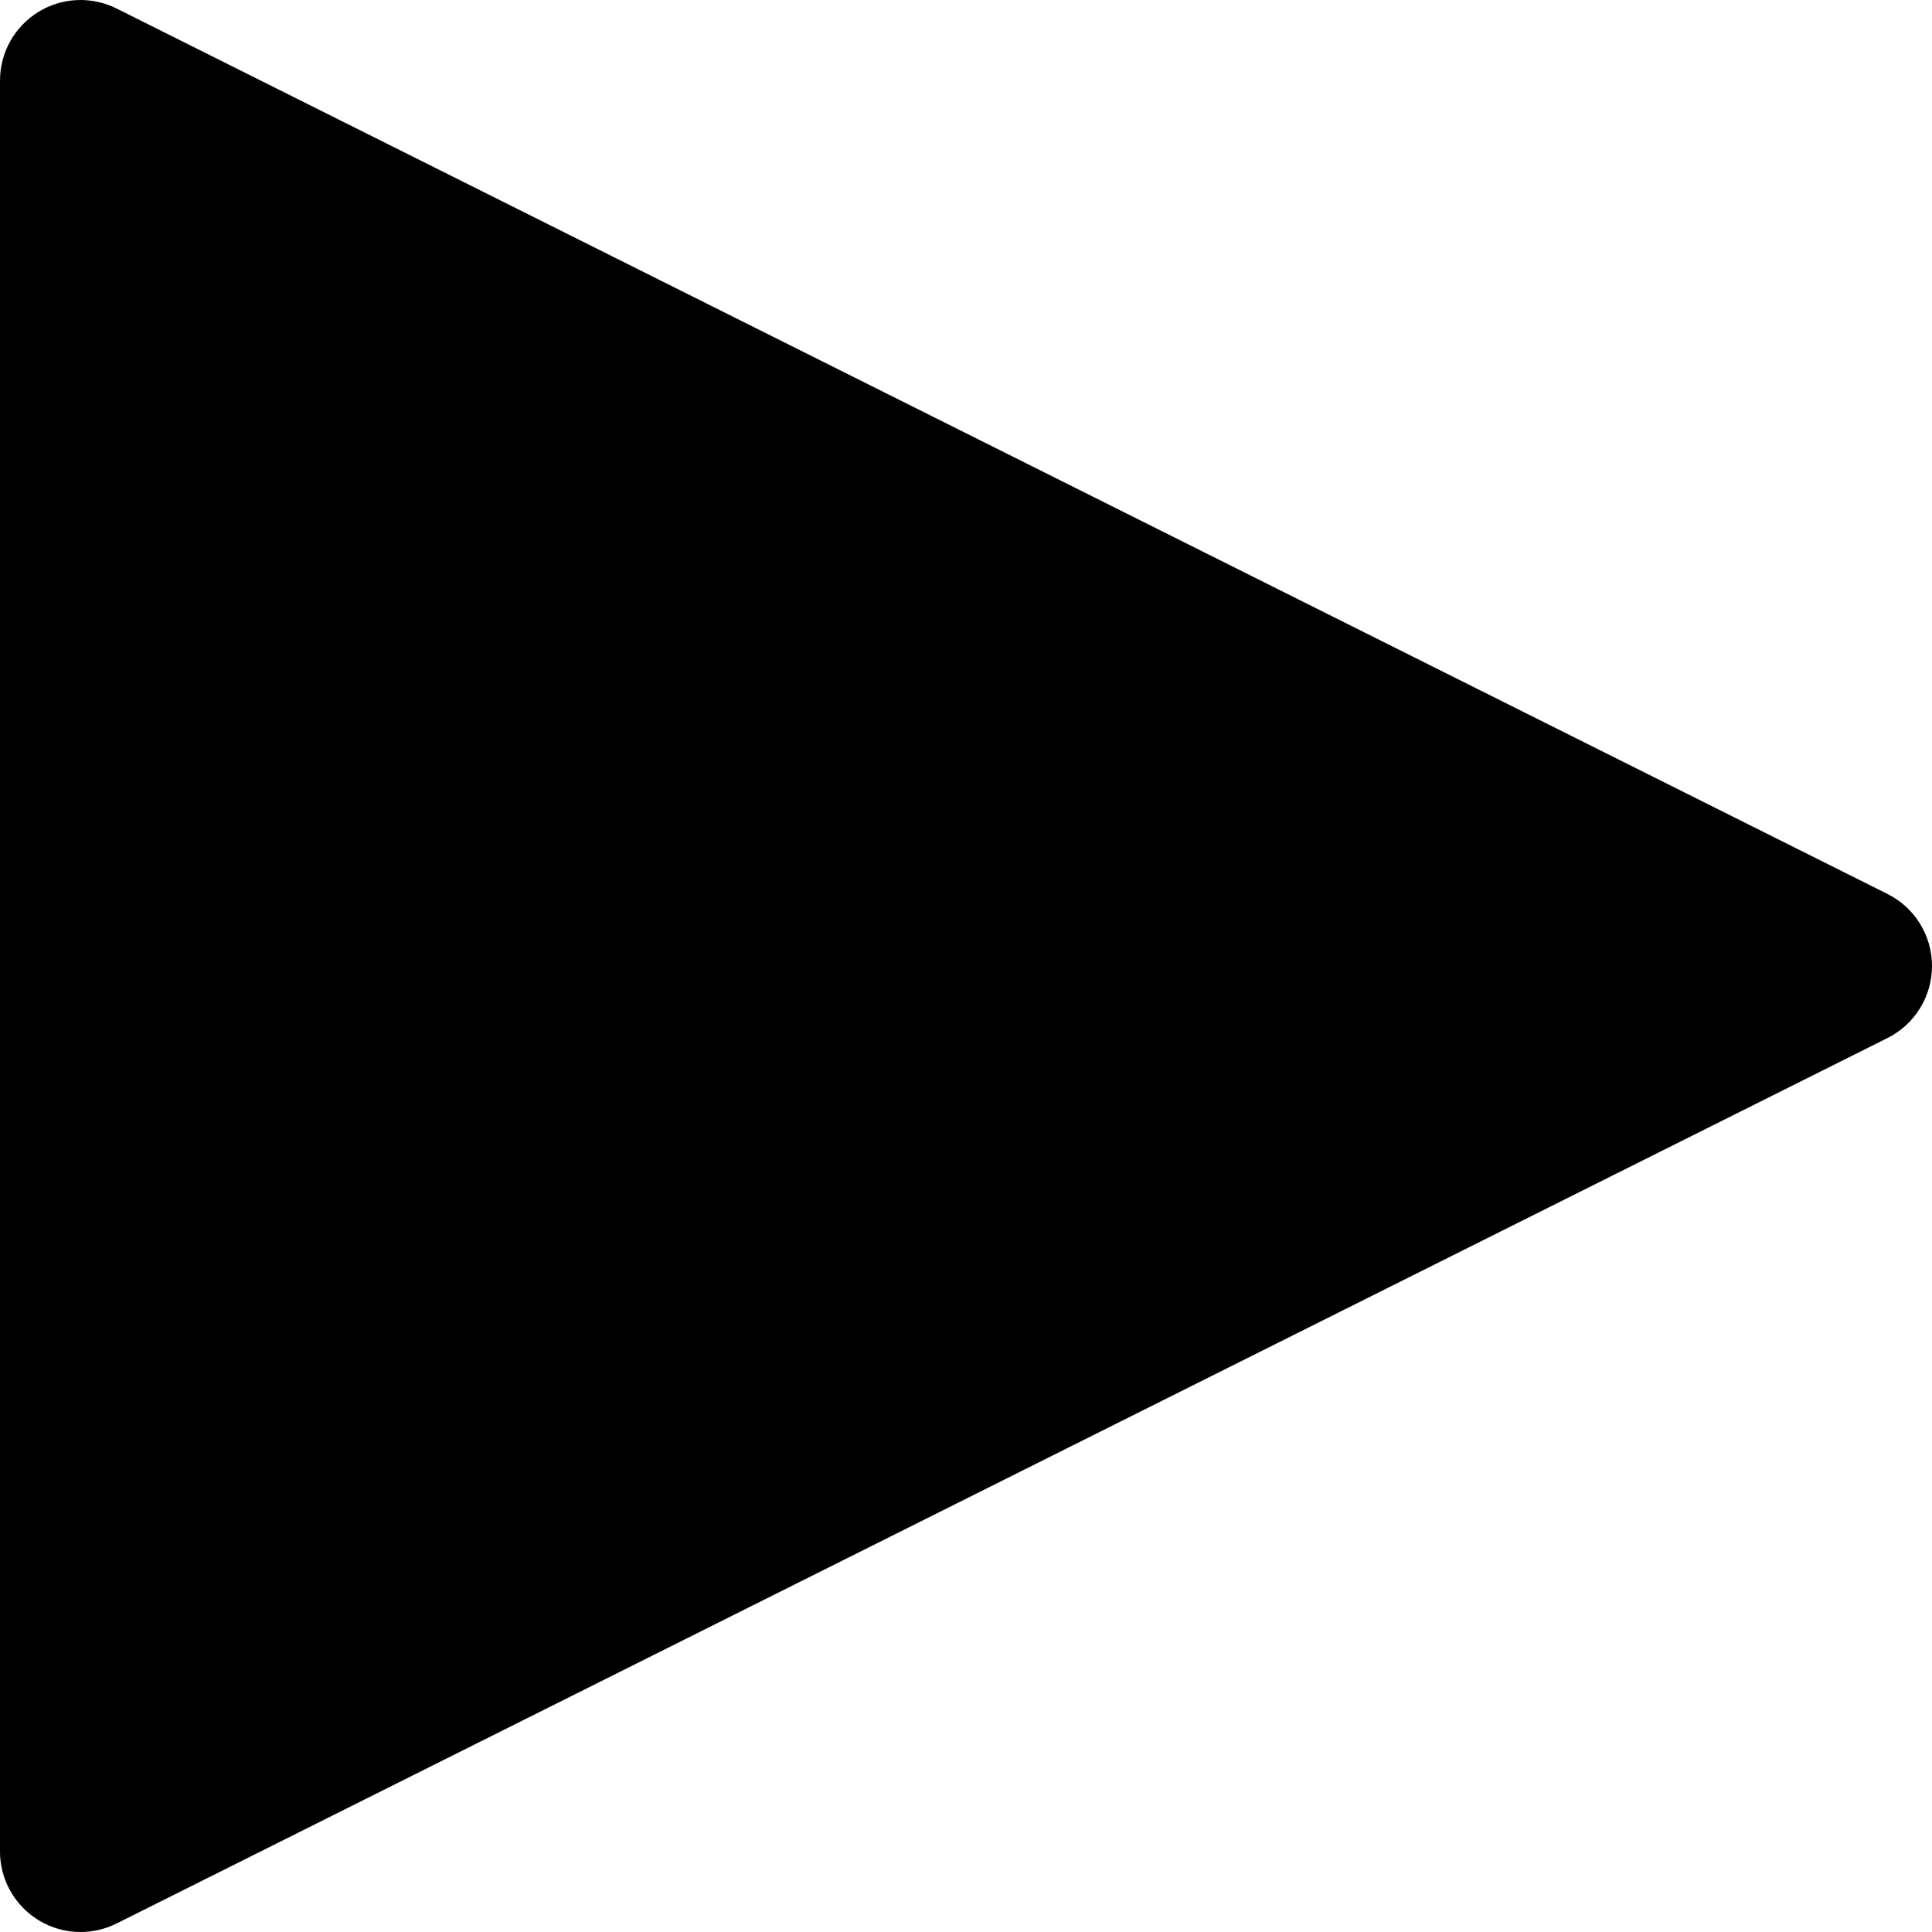
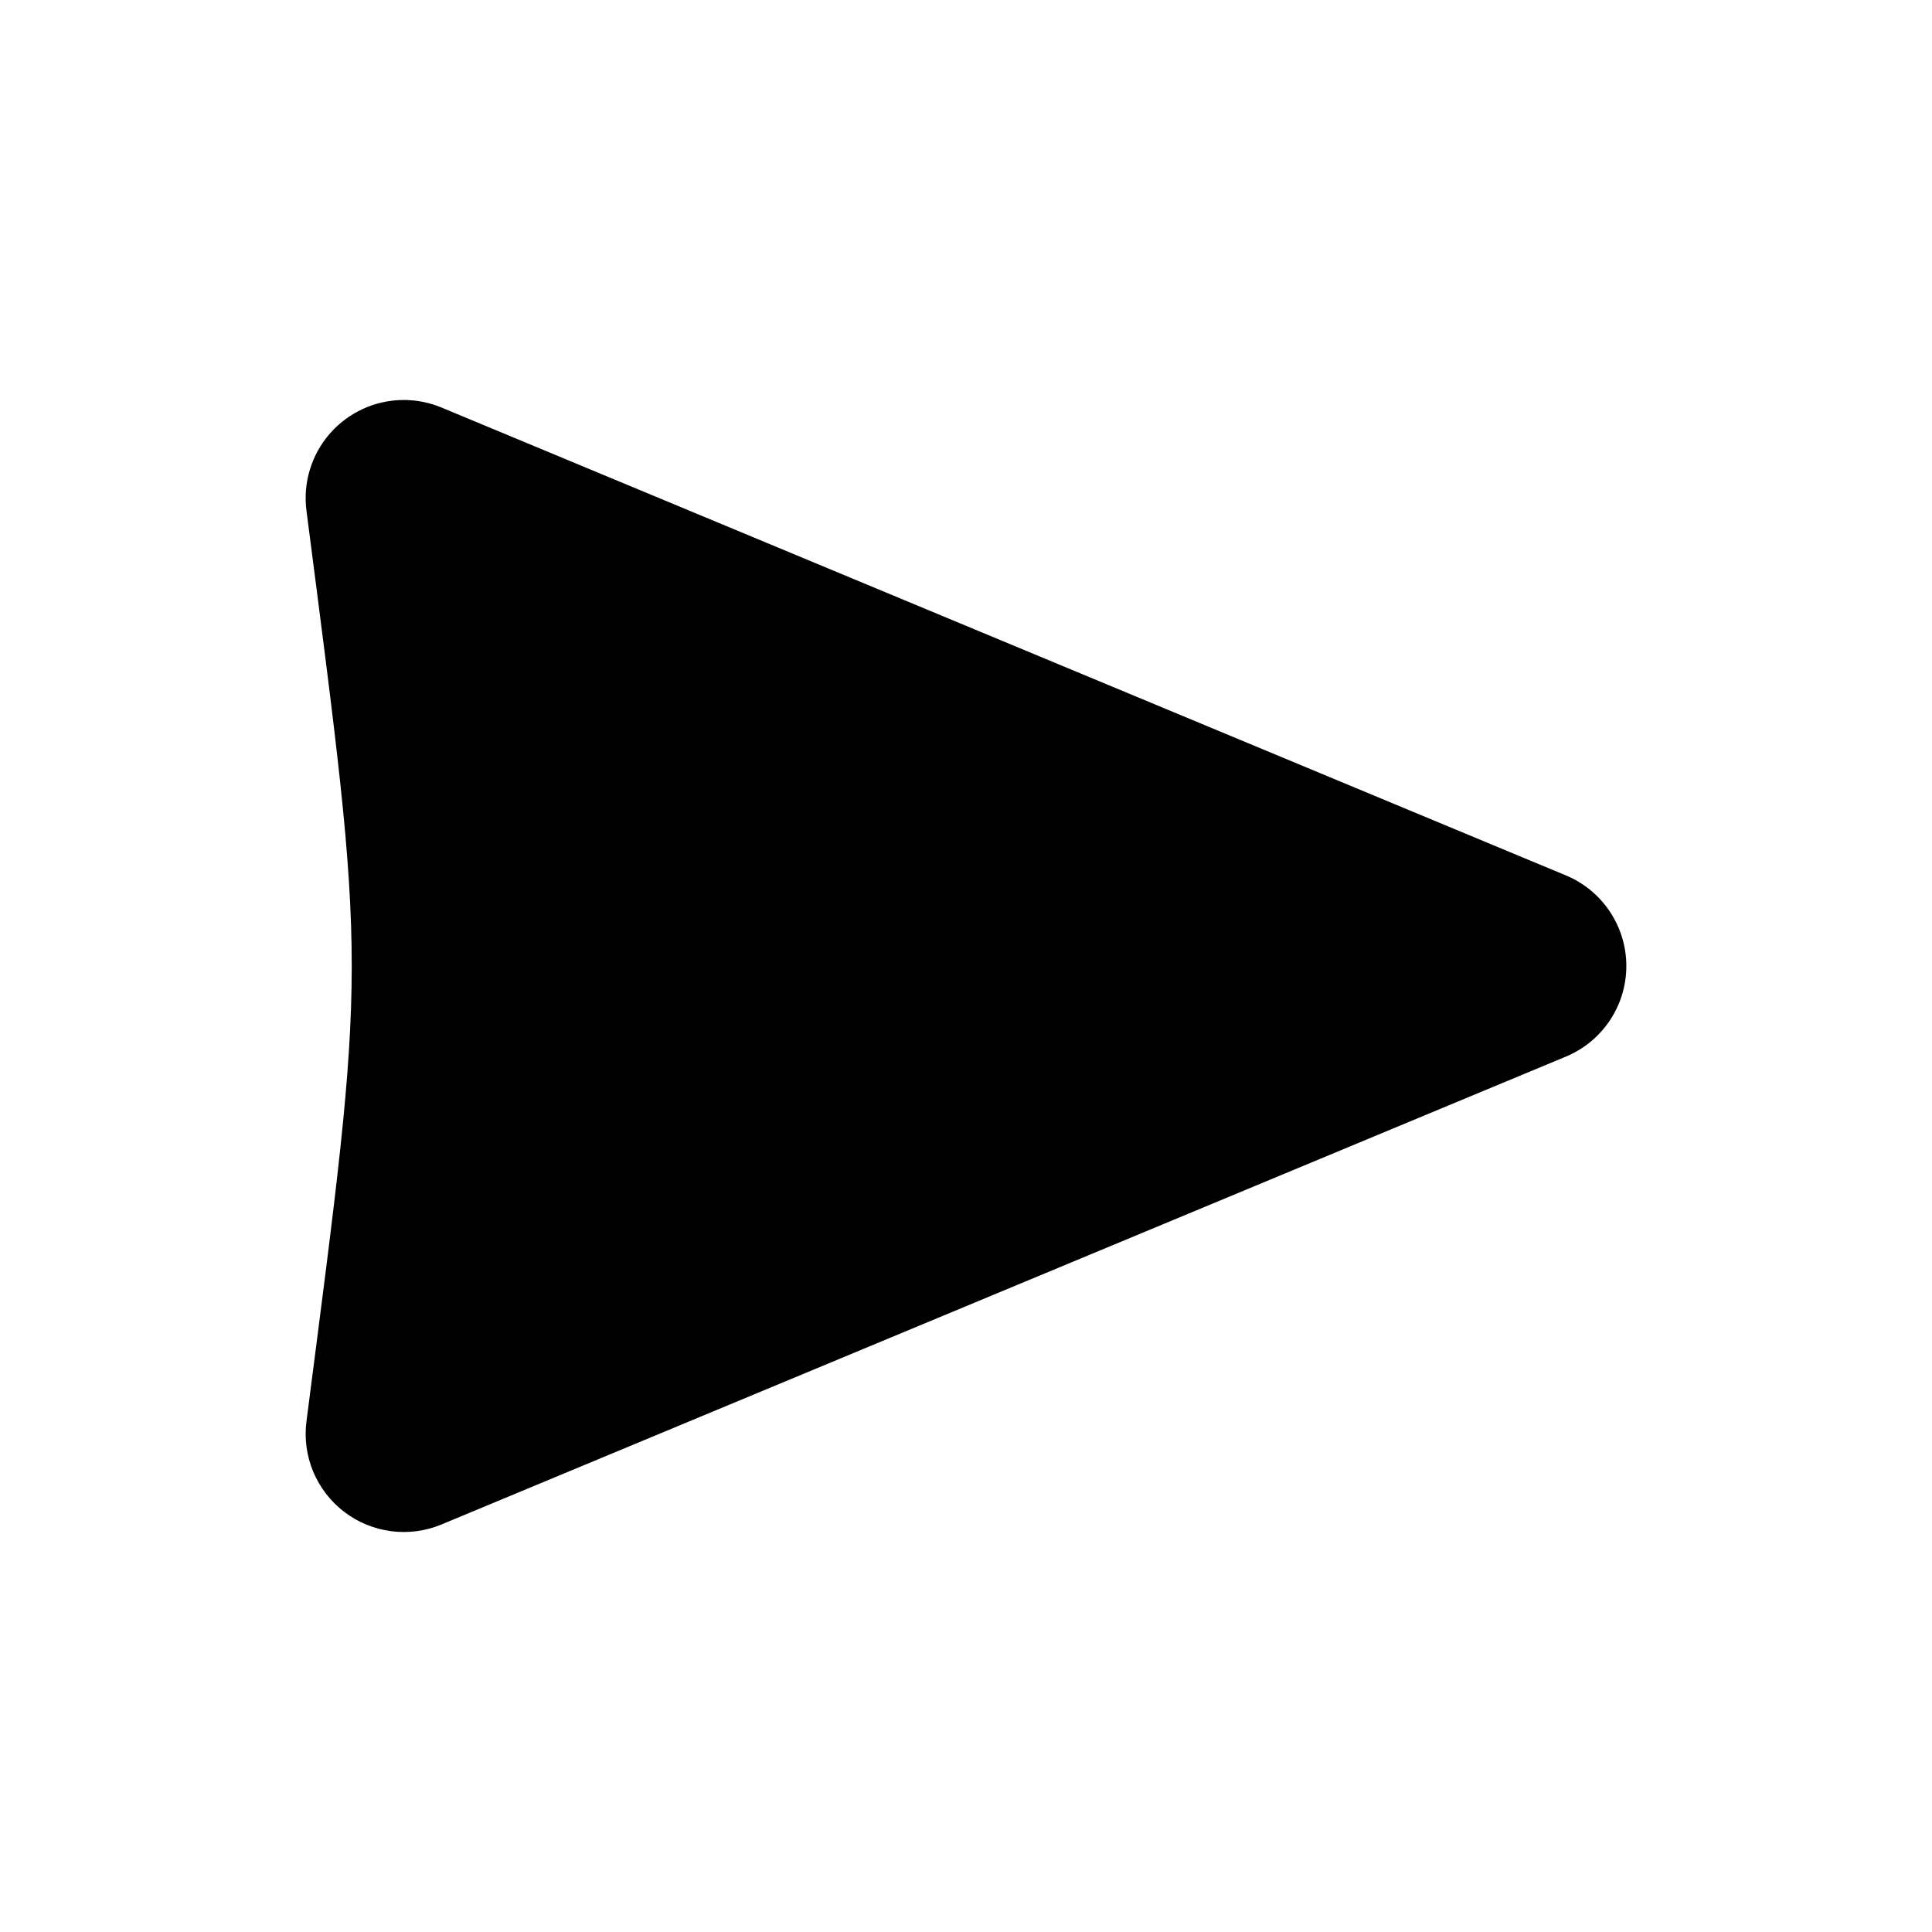
- <svg xmlns="http://www.w3.org/2000/svg" fill="#000000" height="800px" width="800px" version="1.1" id="Layer_1" viewBox="0 0 512 512" xml:space="preserve">
-   <g>
-     <g>
-       <path d="M500.203,236.907L30.869,2.24c-6.613-3.285-14.443-2.944-20.736,0.939C3.84,7.083,0,13.931,0,21.333v469.333    c0,7.403,3.84,14.251,10.133,18.155c3.413,2.112,7.296,3.179,11.2,3.179c3.264,0,6.528-0.747,9.536-2.24l469.333-234.667    C507.435,271.467,512,264.085,512,256S507.435,240.533,500.203,236.907z" />
-     </g>
-   </g>
+ <svg xmlns="http://www.w3.org/2000/svg" width="800px" height="800px" viewBox="0 0 512 512">
+   <path fill="#000000" d="M106.854 106.002a26.003 26.003 0 0 0-25.64 29.326c16 124 16 117.344 0 241.344a26.003 26.003 0 0 0 35.776 27.332l298-124a26.003 26.003 0 0 0 0-48.008l-298-124a26.003 26.003 0 0 0-10.136-1.994z" />
</svg>
